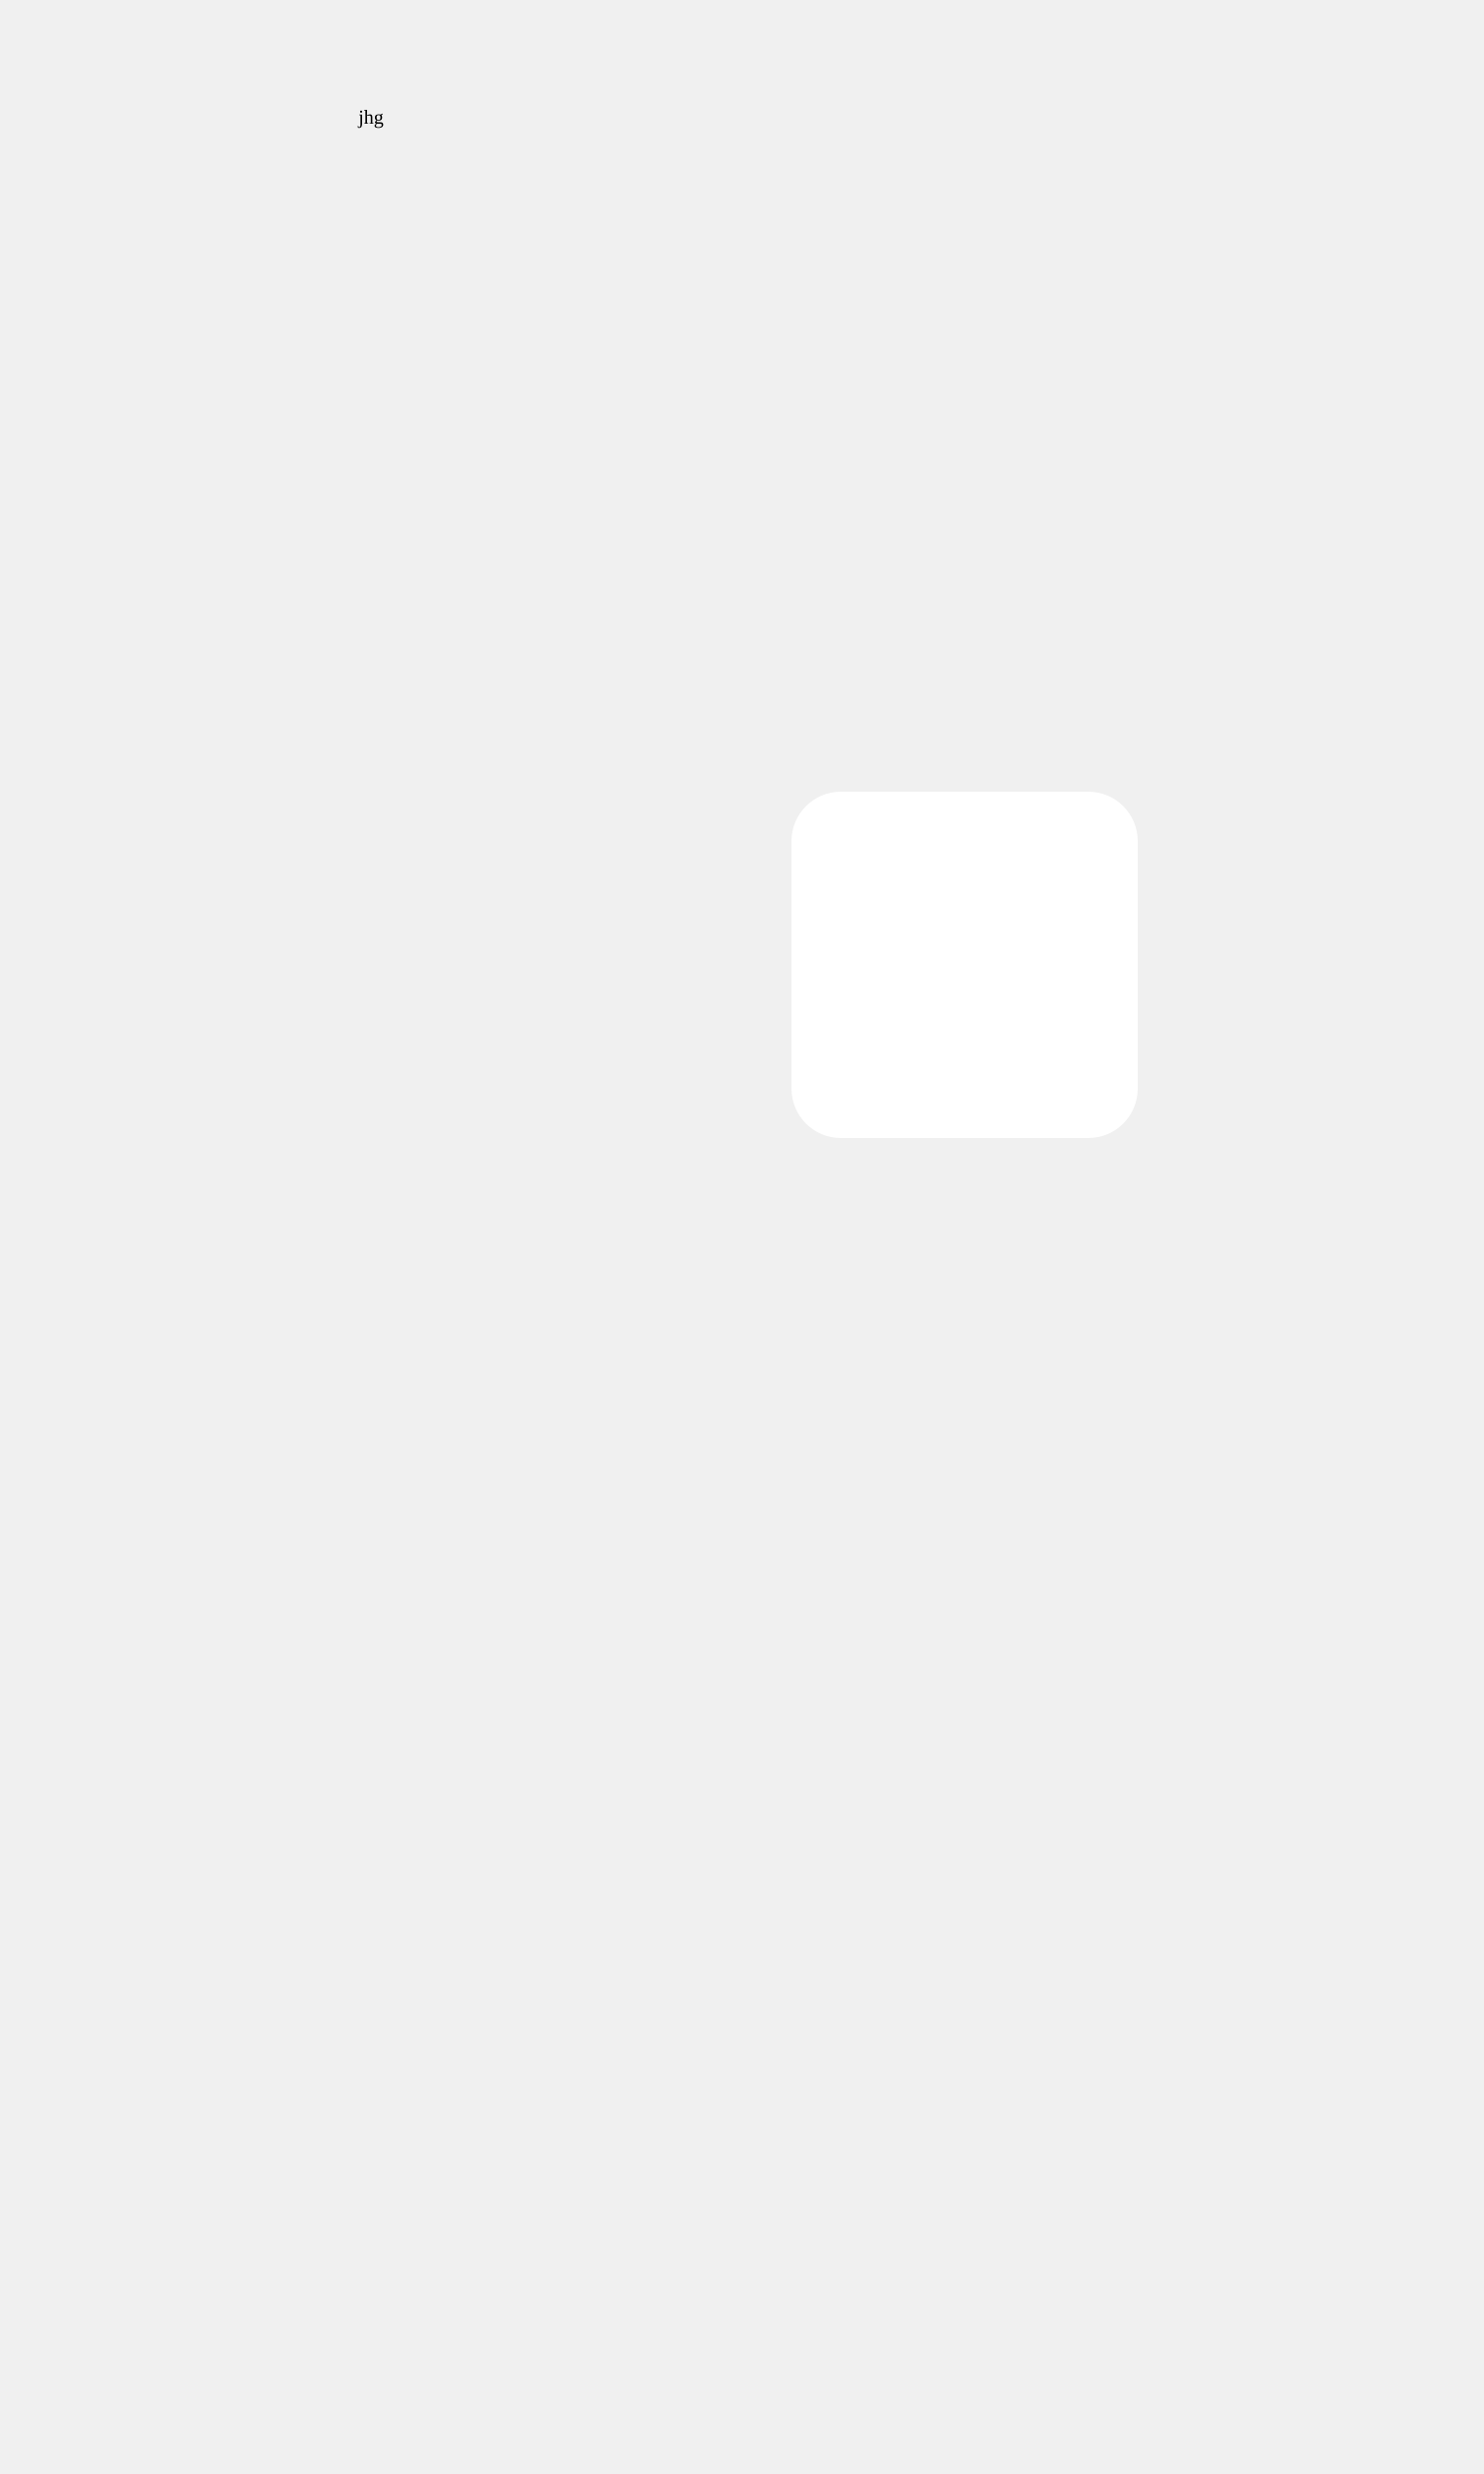
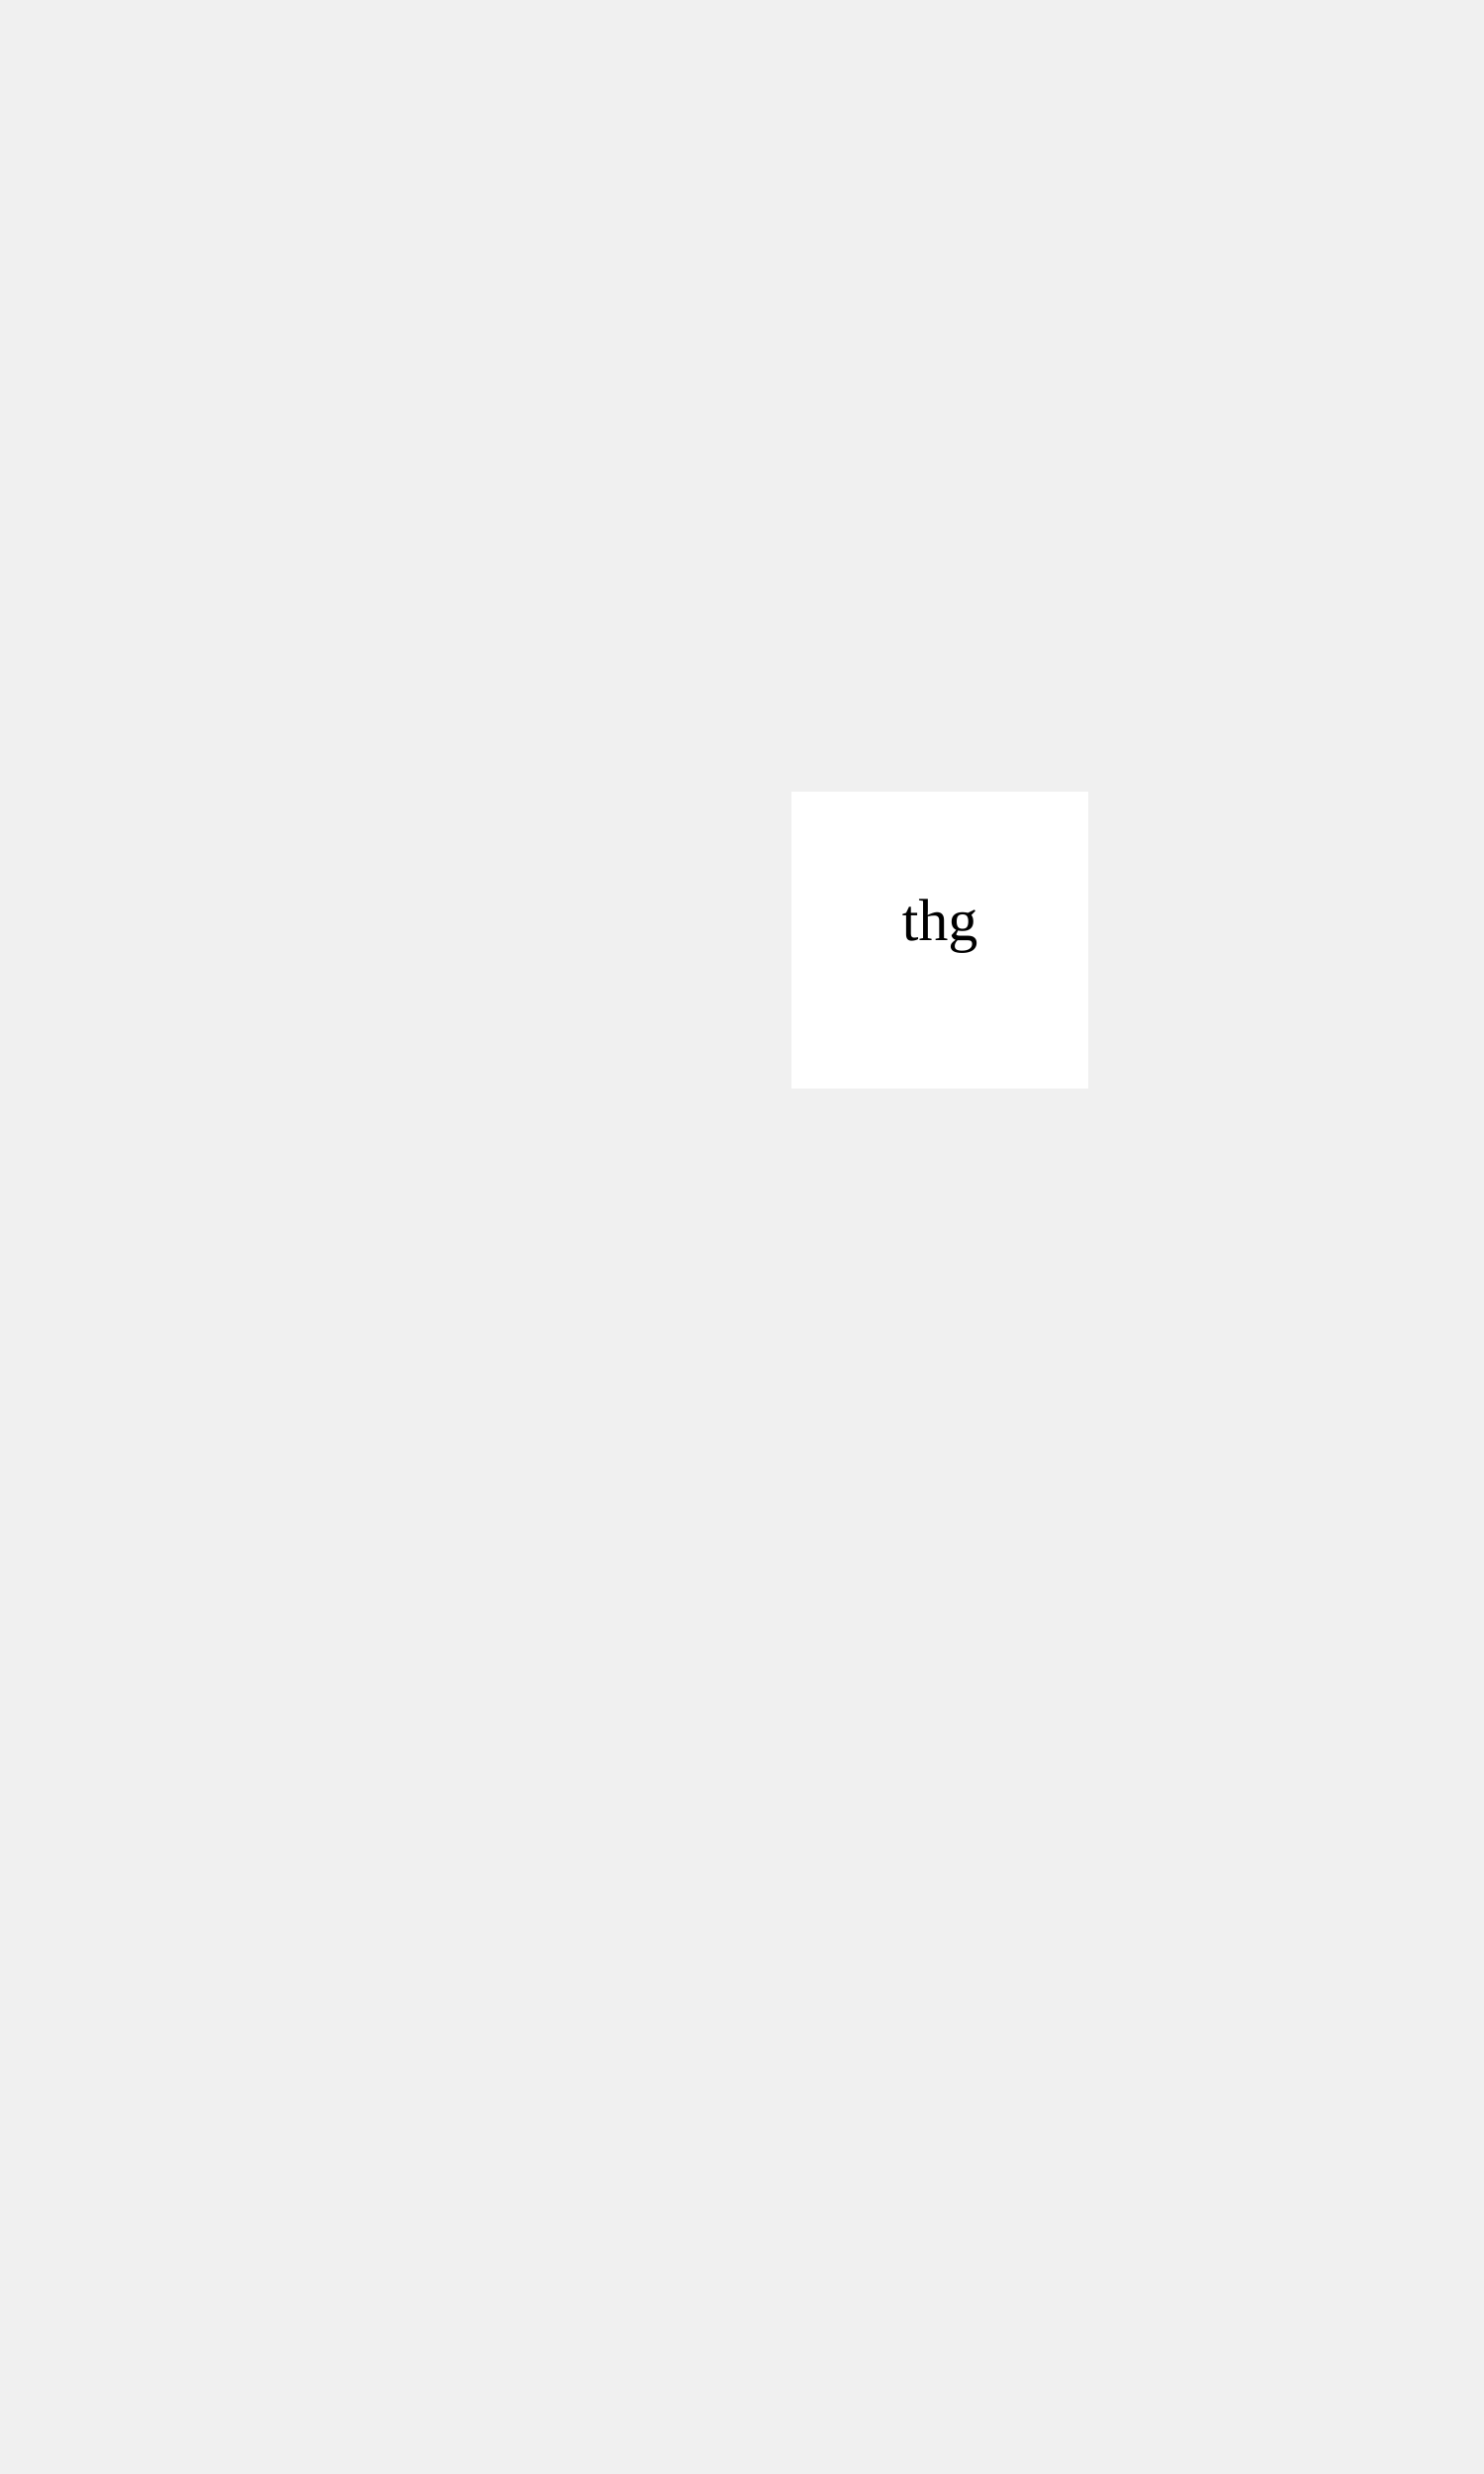
<svg xmlns="http://www.w3.org/2000/svg" height="500" width="300">
-   <rect x="160" y="160" rx="10" ry="10" width="70" height="70" fill="#fff" />
-   <text x="75" y="25" text-anchor="middle" alignment-baseline="middle" fill="#000" font-size="4">jhg</text>
+   <rect x="160" y="160" width="60" height="60" fill="#fff" />
+   <text x="190" y="190" text-anchor="middle" alignment-baseline="middle" fill="#000" font-size="12">thg</text>
</svg>
